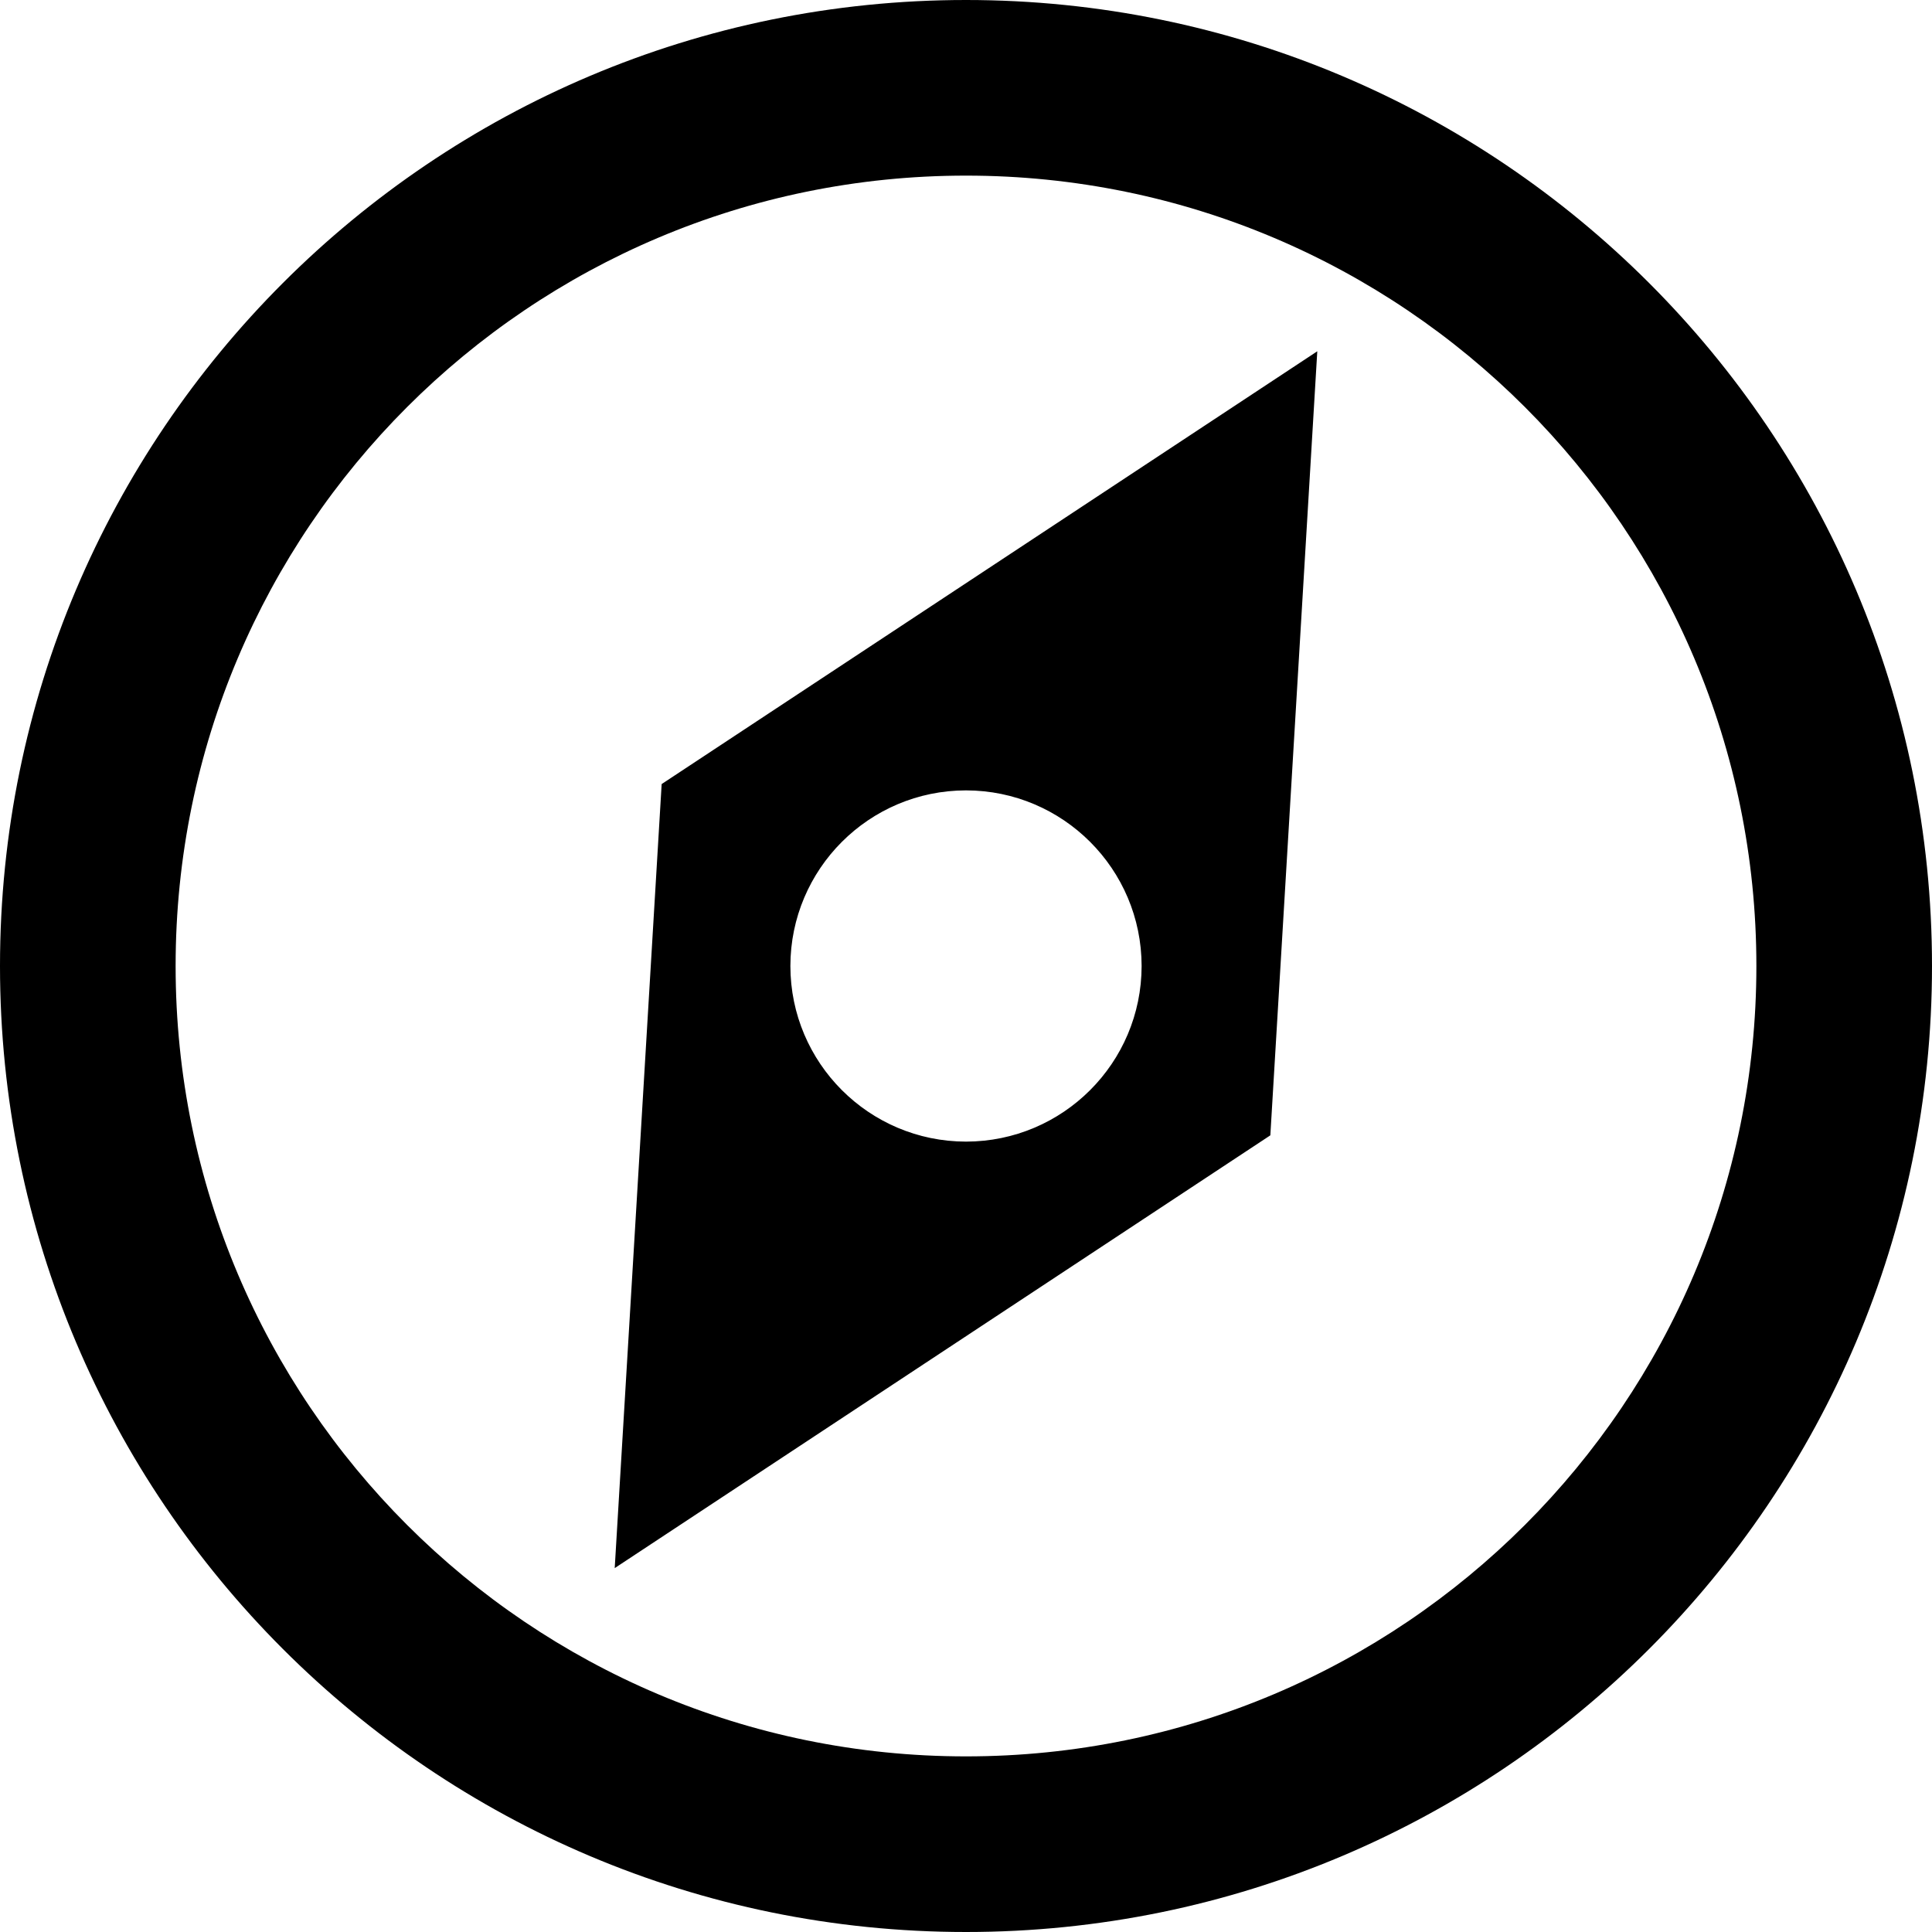
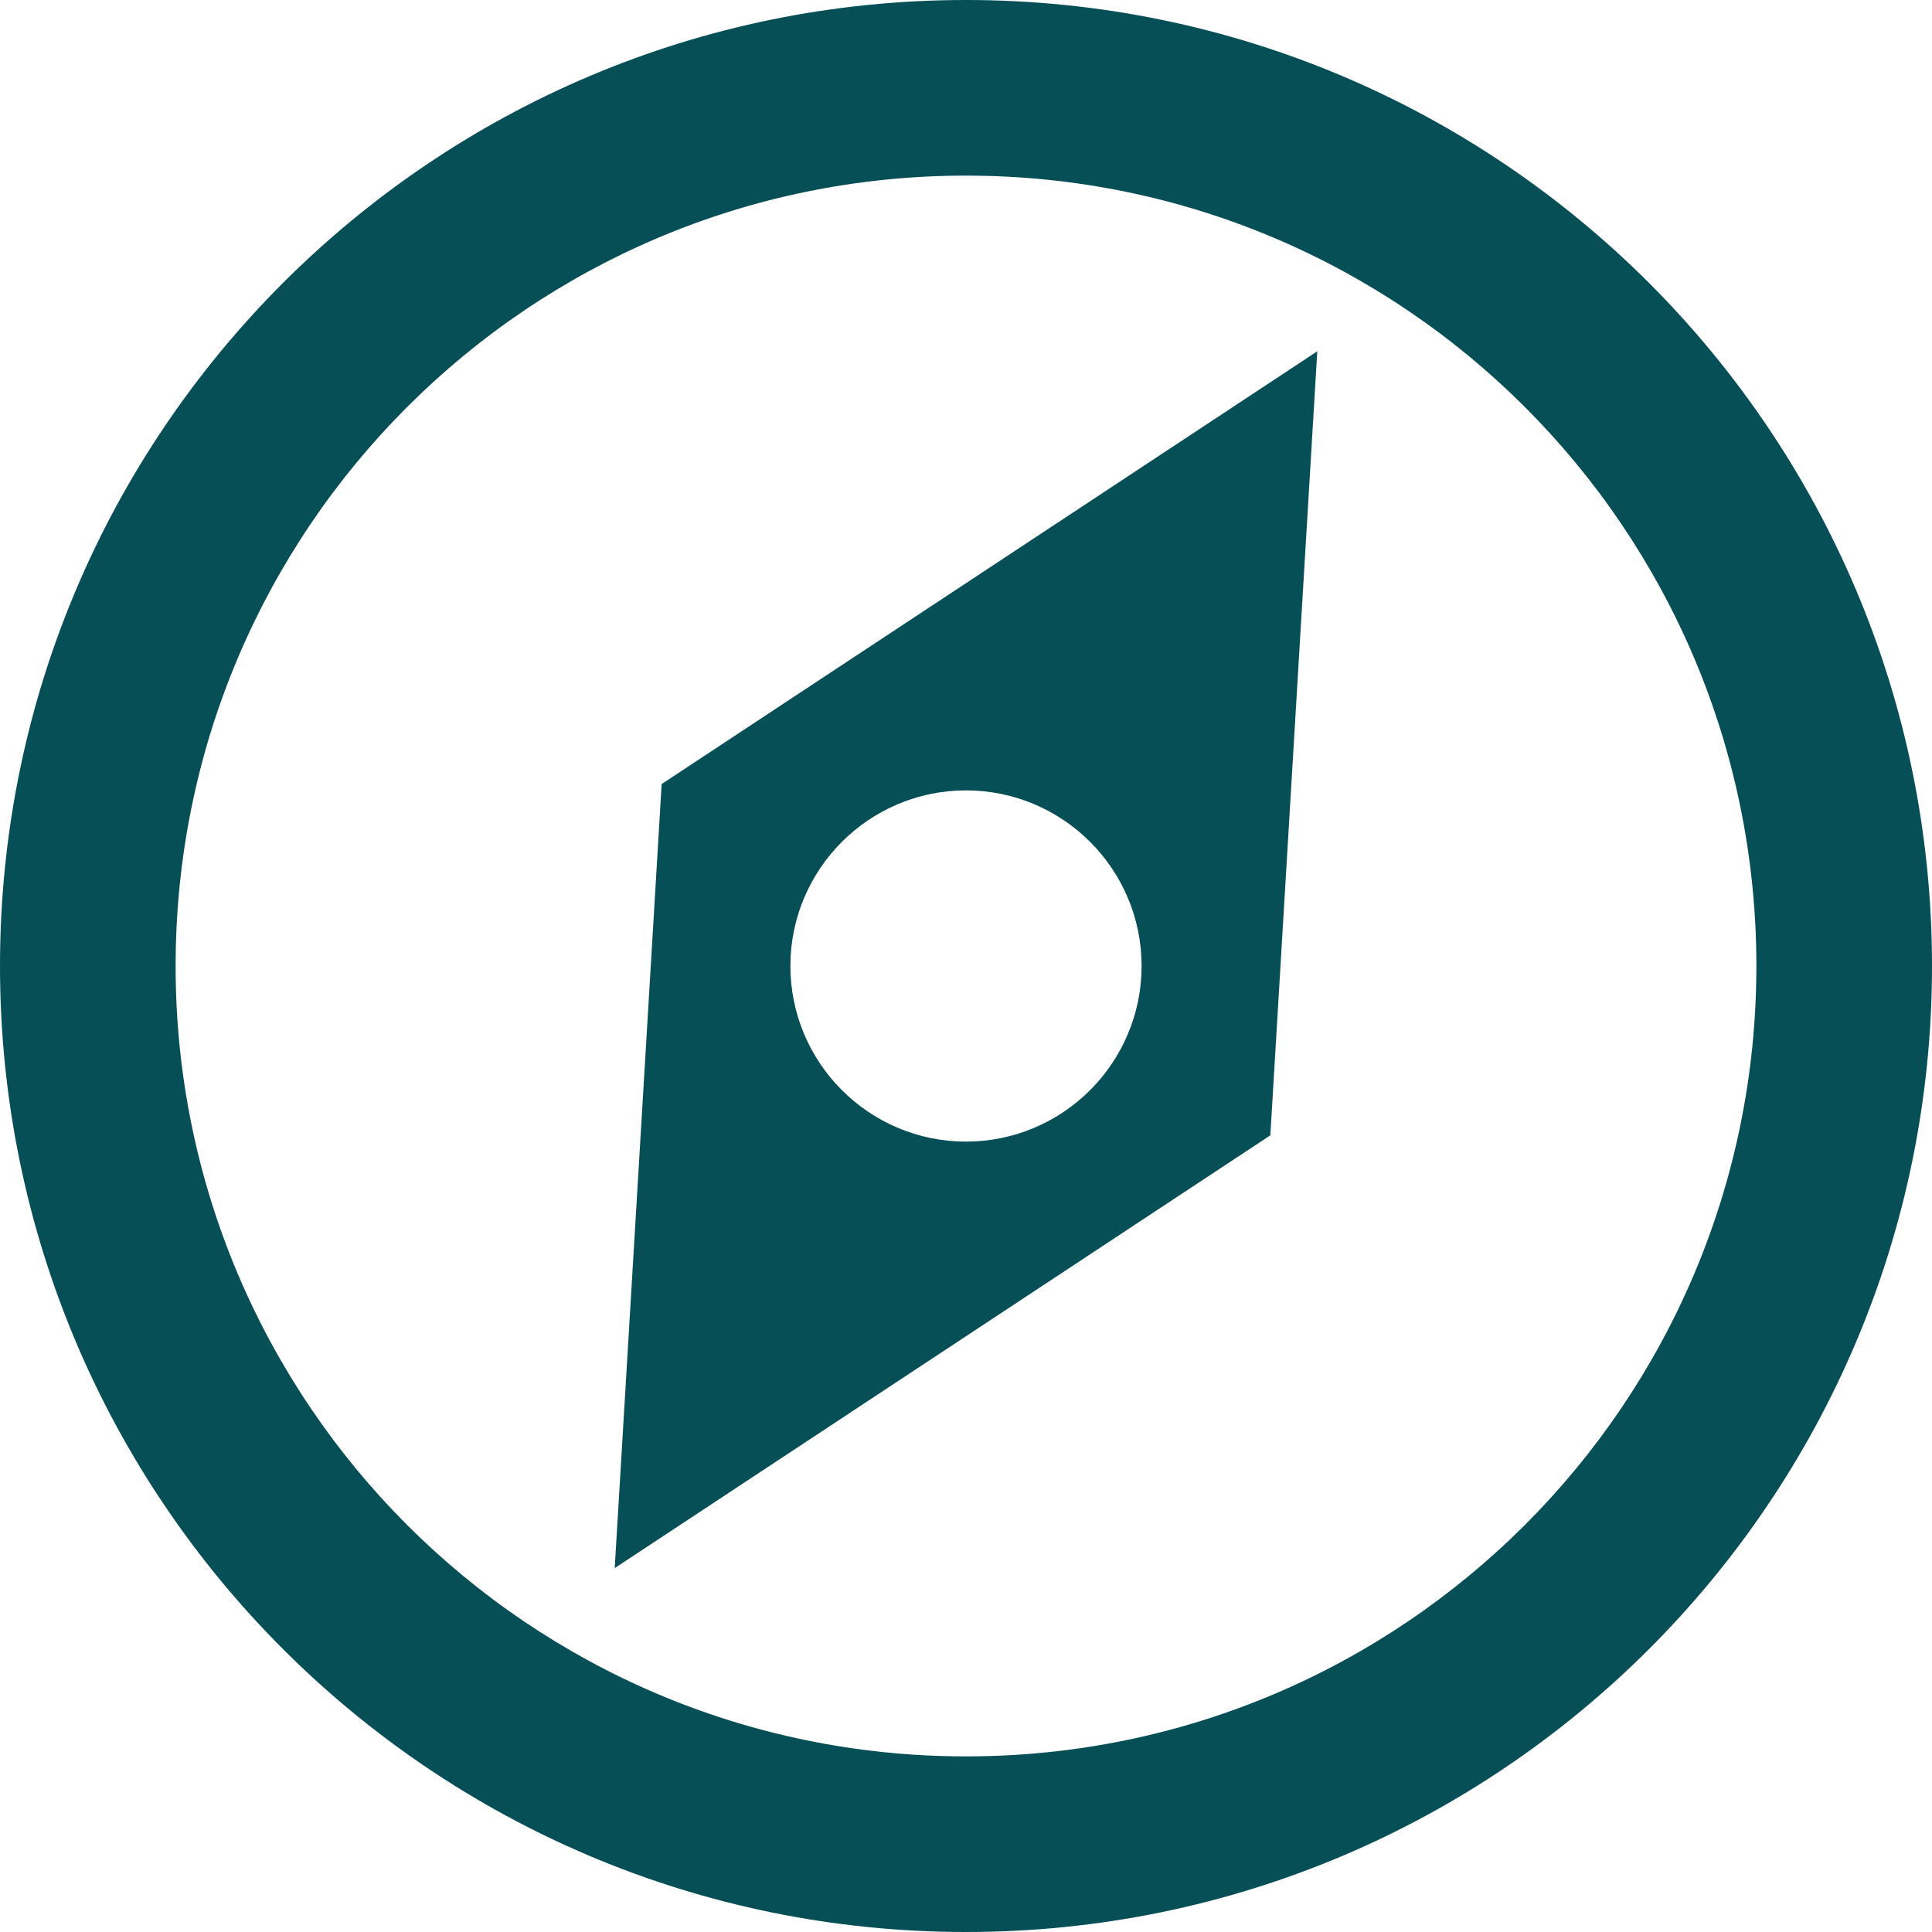
<svg xmlns="http://www.w3.org/2000/svg" version="1.1" x="0px" y="0px" width="40px" height="40px" viewBox="0 0 40 40" style="enable-background:new 0 0 40 40;" xml:space="preserve">
  <g>
-     <path d="M20 0C8.955 0 0 8.955 0 20s8.955 20 20 20 20-8.955 20-20S31.045 0 20 0Zm0 36.364C10.96 36.364 3.636 29.04 3.636 20 3.636 10.96 10.96 3.636 20 3.636c9.04 0 16.364 7.324 16.364 16.364 0 9.04-7.324 16.364-16.364 16.364zm-7.273-3.898 13.574-8.96.972-16.233-13.574 8.96ZM20 16.364A3.64 3.64 0 0 1 23.636 20 3.64 3.64 0 0 1 20 23.636 3.64 3.64 0 0 1 16.364 20 3.64 3.64 0 0 1 20 16.364z" fill="#000000" />
+     <path d="M20 0C8.955 0 0 8.955 0 20s8.955 20 20 20 20-8.955 20-20S31.045 0 20 0Zm0 36.364C10.96 36.364 3.636 29.04 3.636 20 3.636 10.96 10.96 3.636 20 3.636c9.04 0 16.364 7.324 16.364 16.364 0 9.04-7.324 16.364-16.364 16.364zm-7.273-3.898 13.574-8.96.972-16.233-13.574 8.96ZM20 16.364A3.64 3.64 0 0 1 23.636 20 3.64 3.64 0 0 1 20 23.636 3.64 3.64 0 0 1 16.364 20 3.64 3.64 0 0 1 20 16.364z" fill="#074F57" />
  </g>
</svg>
